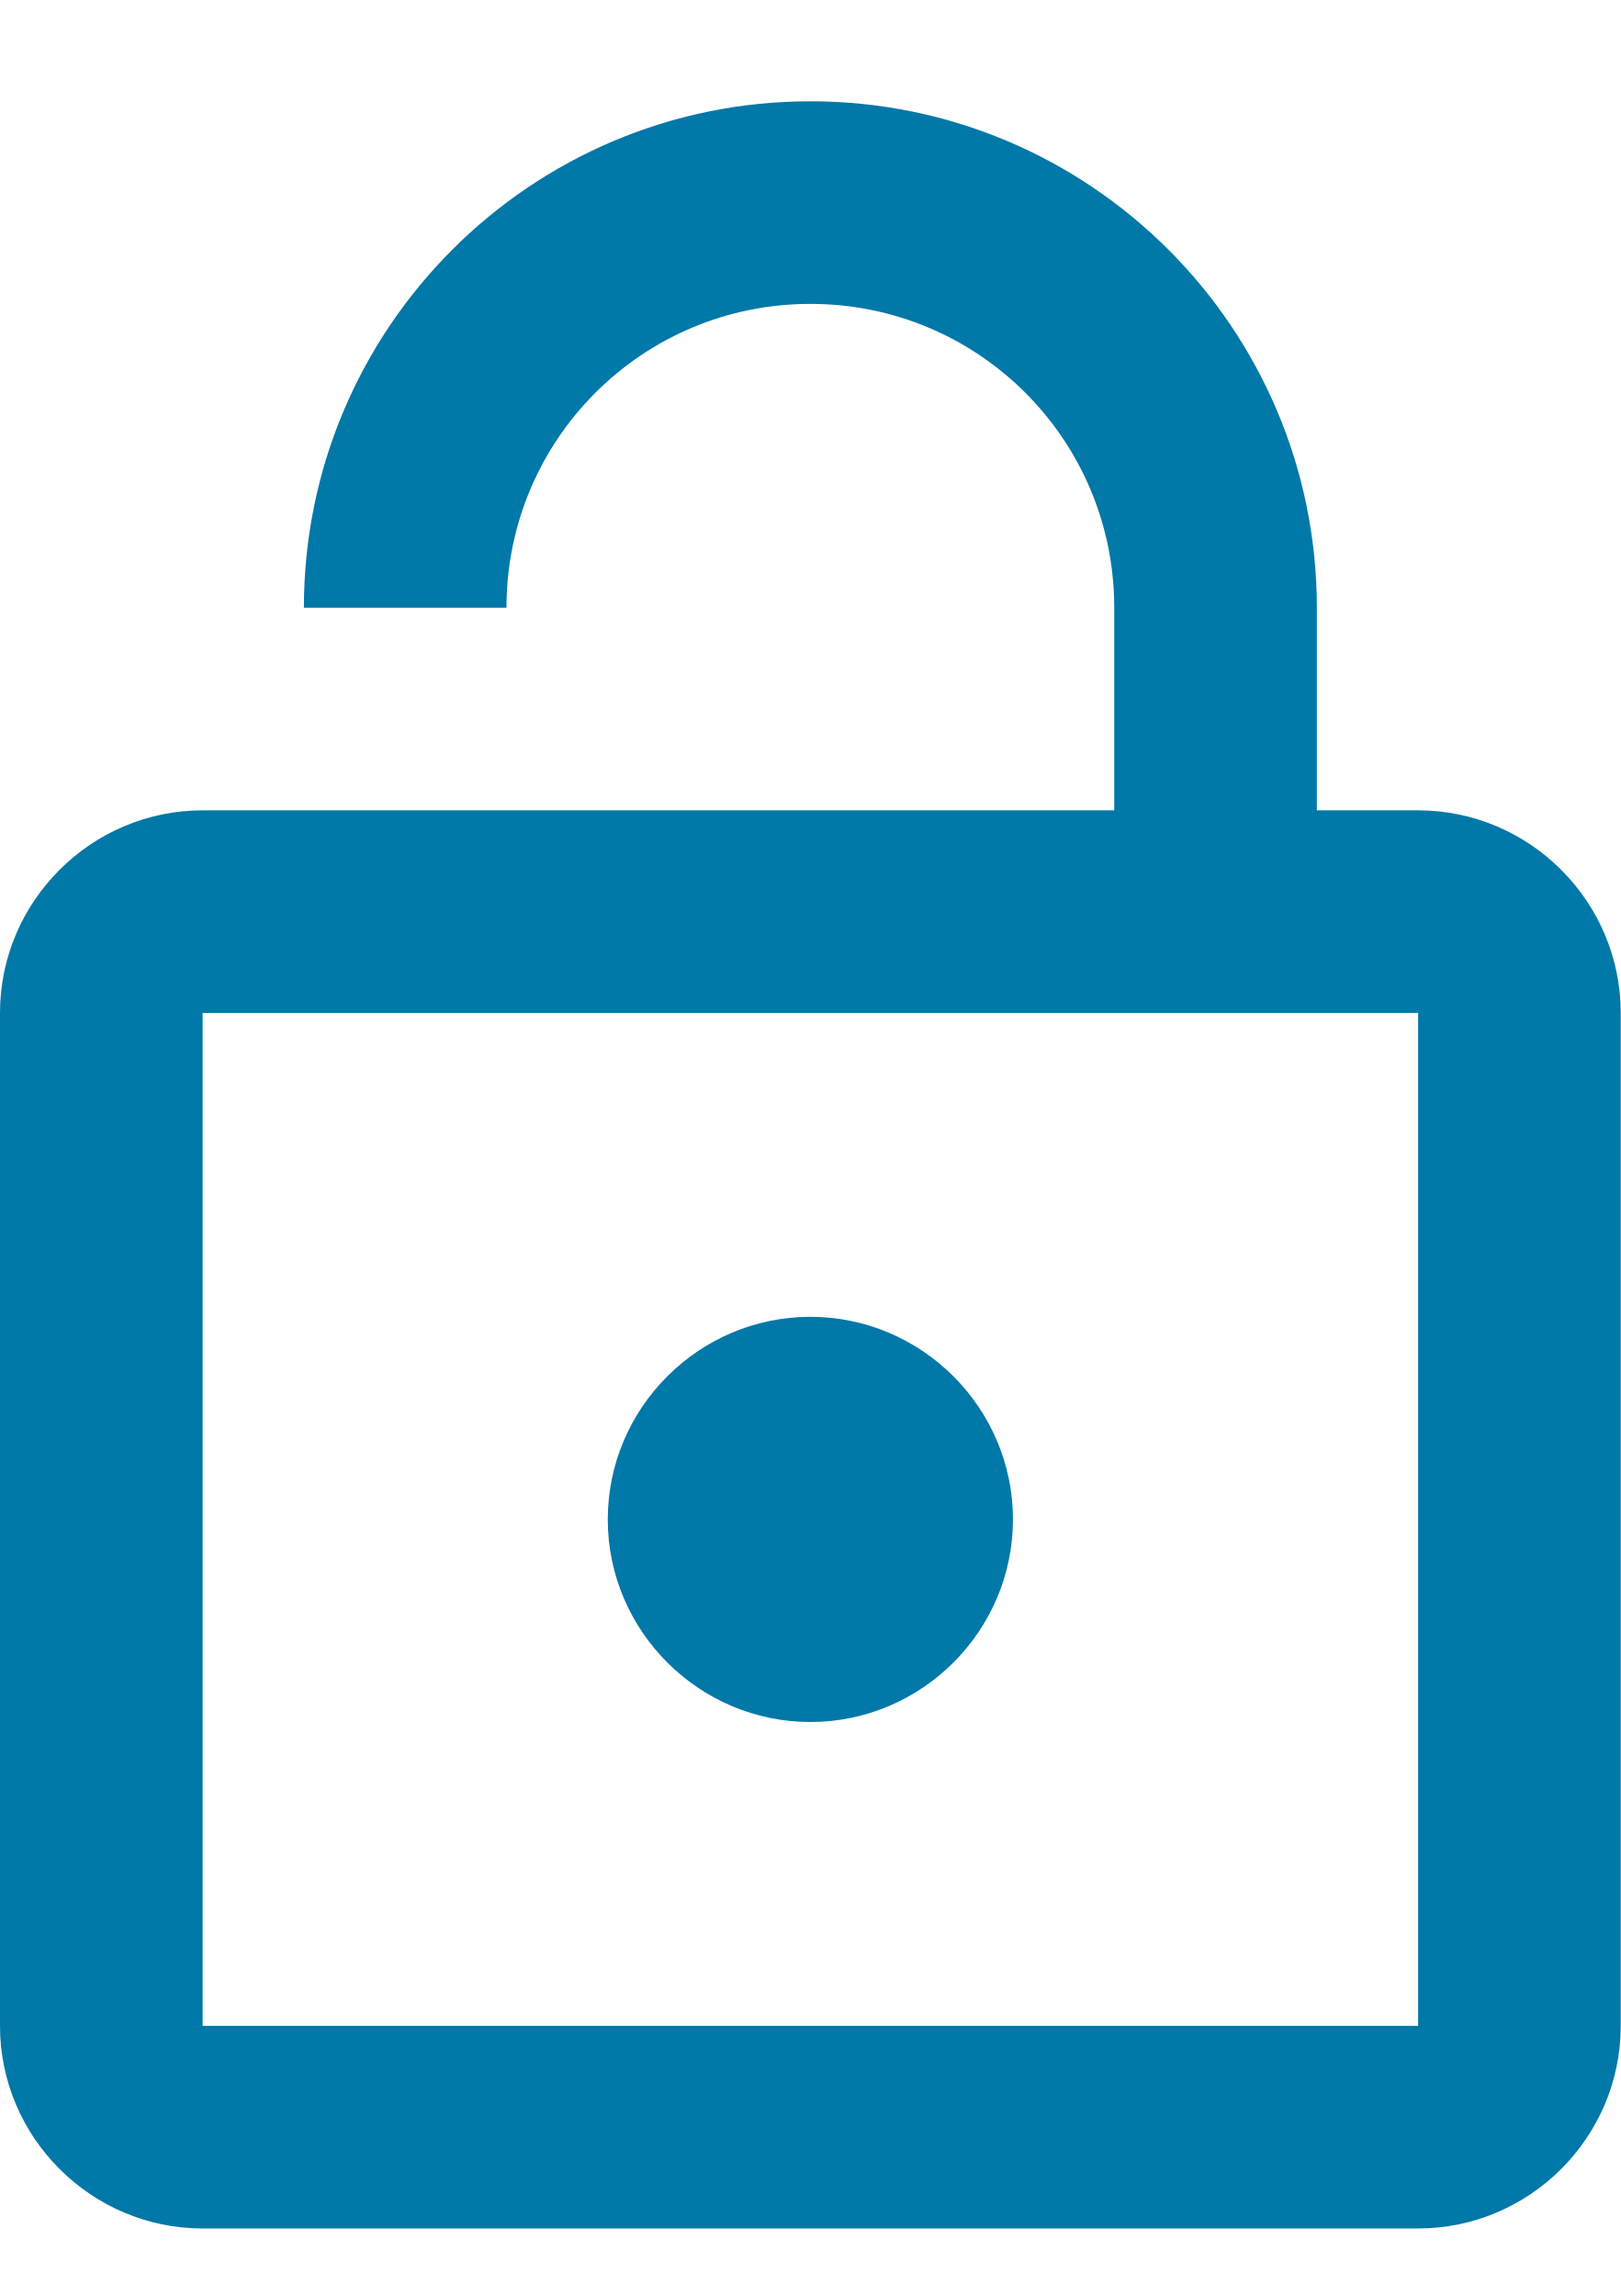
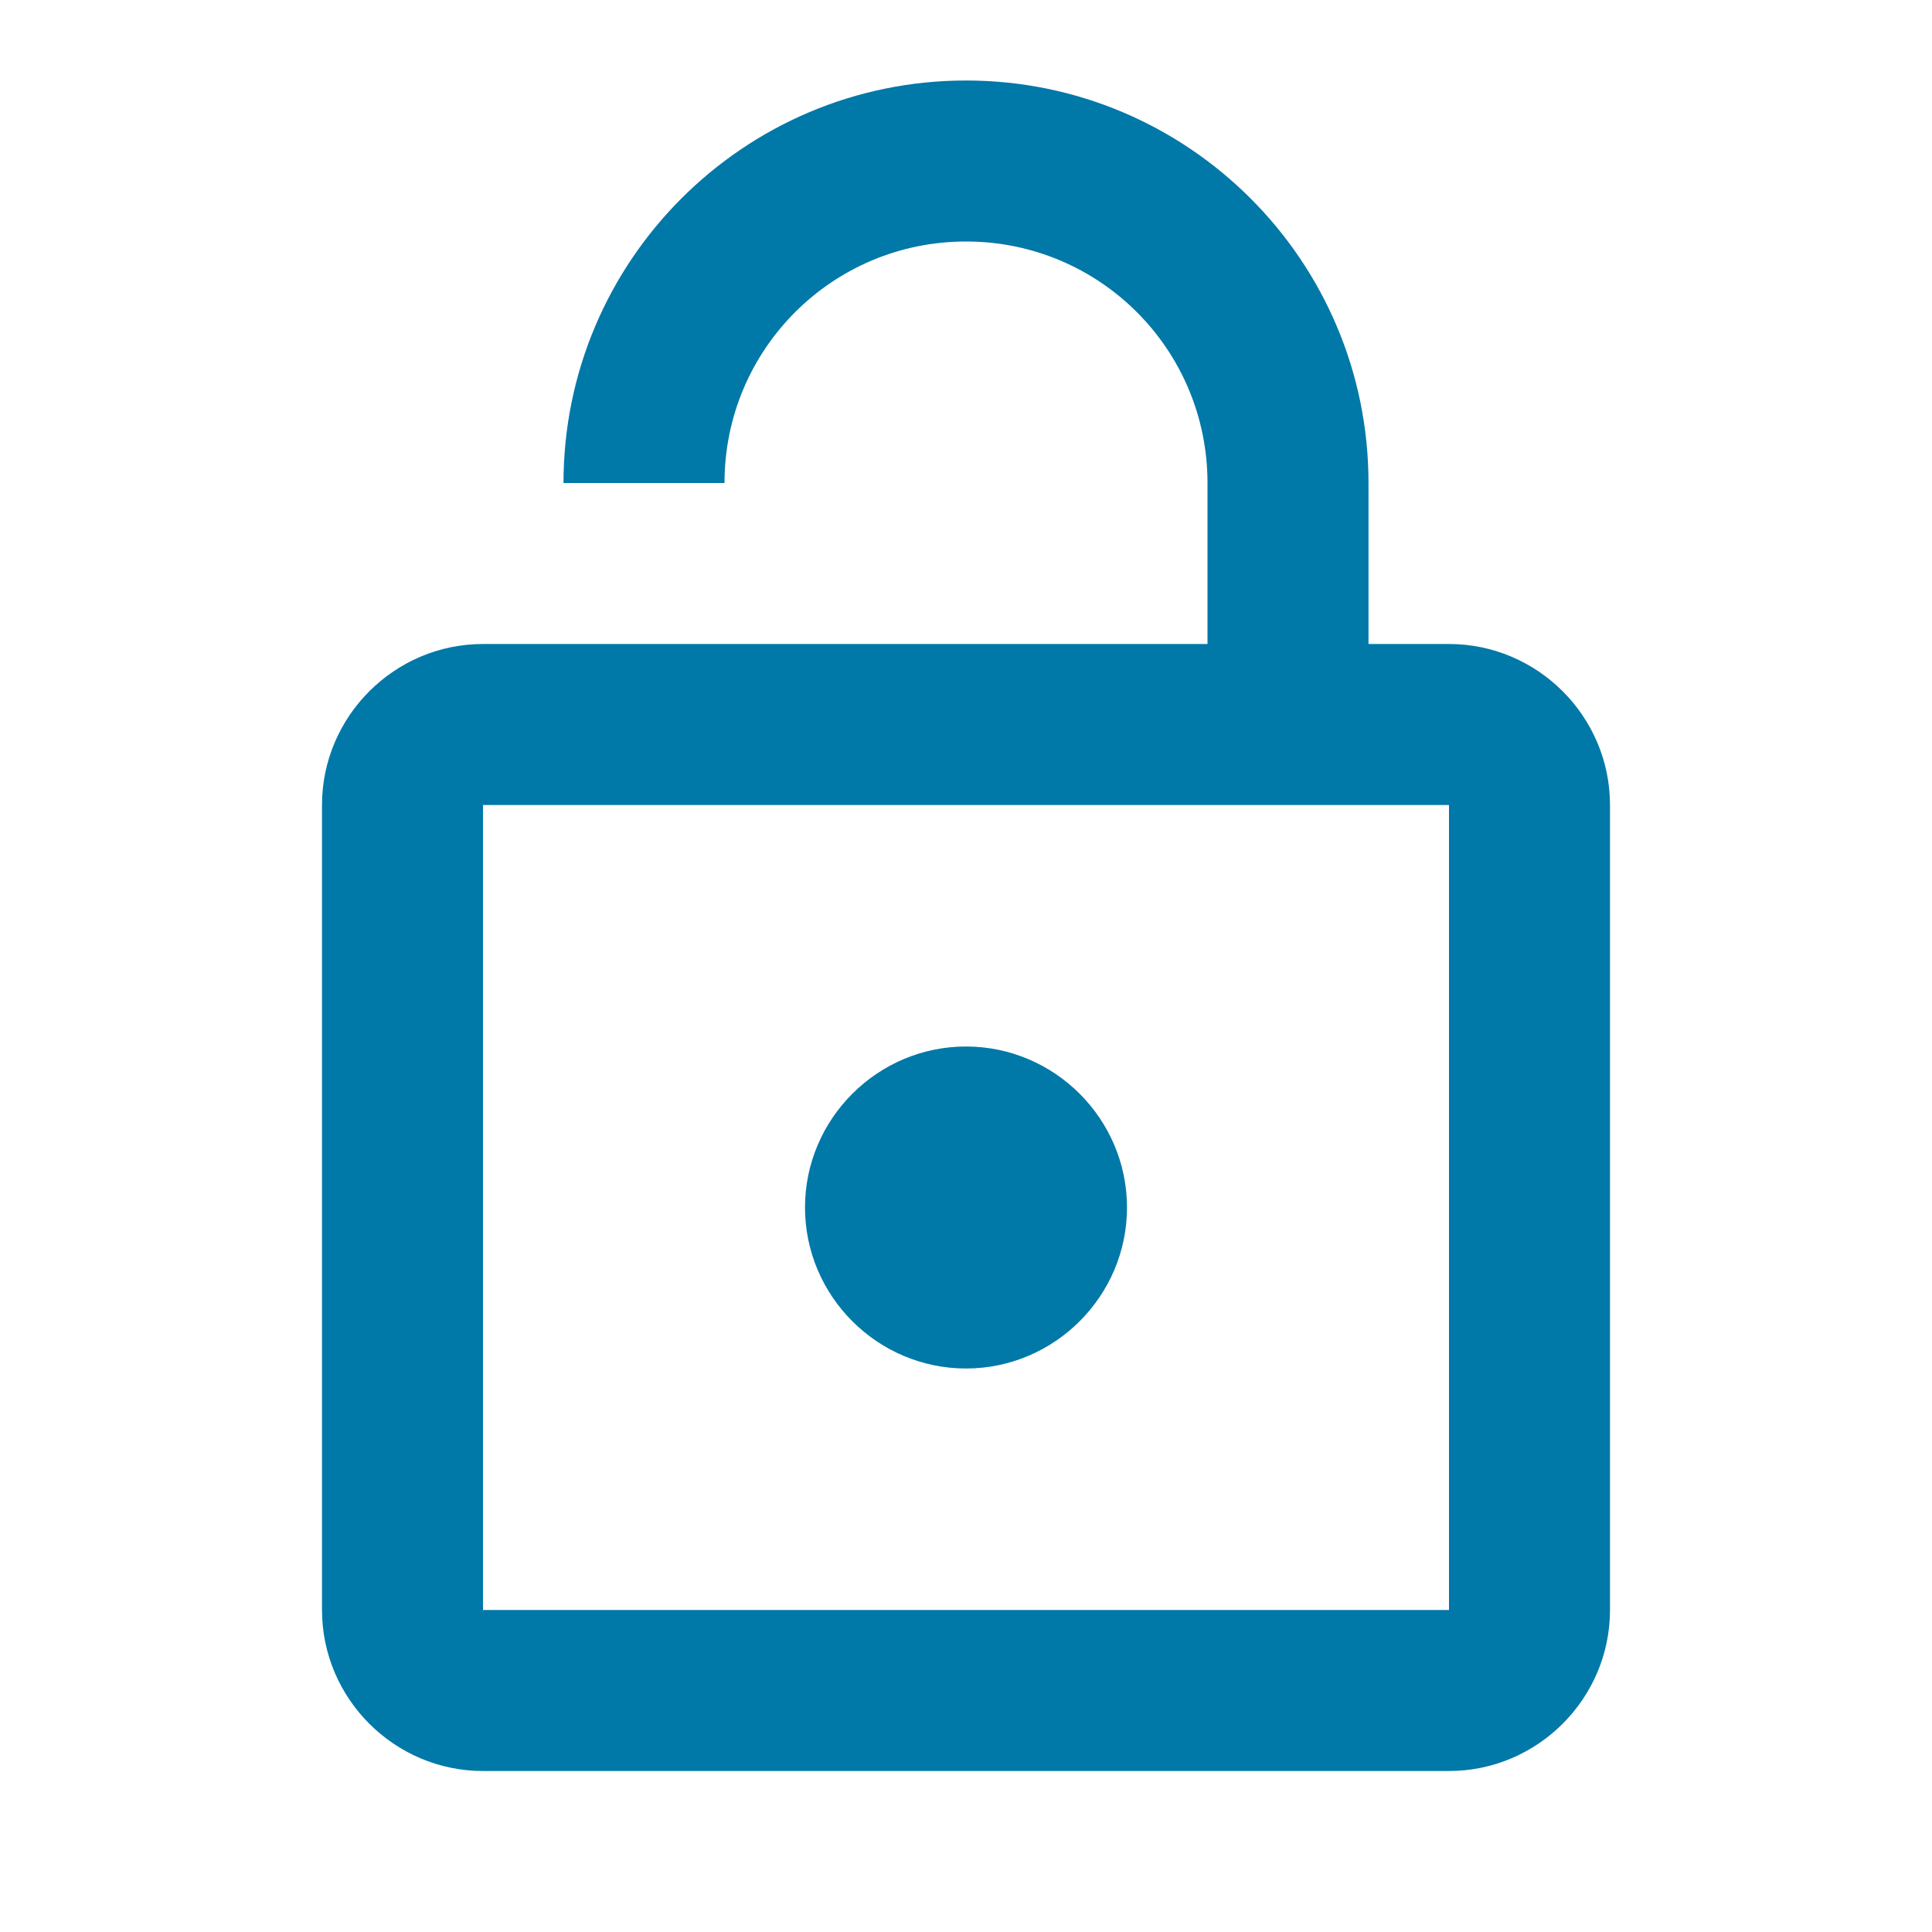
- <svg xmlns="http://www.w3.org/2000/svg" width="12" height="17" viewBox="0 0 12 17">
-   <g fill="none" fill-rule="evenodd" transform="translate(-3)">
-     <polygon points="0 0 18 0 18 18 0 18" />
-     <path fill="#0078A8" fill-rule="nonzero" d="M13.5,6 L12.75,6 L12.75,4.5 C12.75,2.43 11.07,0.75 9,0.75 C6.93,0.75 5.25,2.43 5.25,4.5 L6.75,4.5 C6.75,3.255 7.755,2.25 9,2.25 C10.245,2.25 11.25,3.255 11.25,4.5 L11.25,6 L4.5,6 C3.675,6 3,6.675 3,7.5 L3,15 C3,15.825 3.675,16.5 4.5,16.5 L13.5,16.5 C14.325,16.5 15,15.825 15,15 L15,7.5 C15,6.675 14.325,6 13.5,6 Z M13.5,15 L4.5,15 L4.5,7.5 L13.5,7.5 L13.5,15 Z M9,12.75 C9.825,12.75 10.5,12.075 10.5,11.25 C10.5,10.425 9.825,9.75 9,9.75 C8.175,9.75 7.5,10.425 7.5,11.25 C7.5,12.075 8.175,12.75 9,12.75 Z" />
-   </g>
+ <svg xmlns="http://www.w3.org/2000/svg" width="18" height="18" viewBox="0 0 18 18">
+   <path fill="#0078A8" fill-rule="nonzero" d="M13.5,6 L12.75,6 L12.75,4.5 C12.75,2.43 11.07,0.75 9,0.75 C6.93,0.75 5.25,2.43 5.25,4.5 L6.75,4.5 C6.75,3.255 7.755,2.25 9,2.25 C10.245,2.25 11.25,3.255 11.25,4.5 L11.25,6 L4.5,6 C3.675,6 3,6.675 3,7.5 L3,15 C3,15.825 3.675,16.5 4.5,16.5 L13.5,16.5 C14.325,16.5 15,15.825 15,15 L15,7.5 C15,6.675 14.325,6 13.5,6 Z M13.5,15 L4.5,15 L4.5,7.5 L13.5,7.5 L13.5,15 Z M9,12.75 C9.825,12.75 10.5,12.075 10.5,11.25 C10.5,10.425 9.825,9.75 9,9.75 C8.175,9.75 7.5,10.425 7.5,11.25 C7.5,12.075 8.175,12.75 9,12.75 Z" />
</svg>
